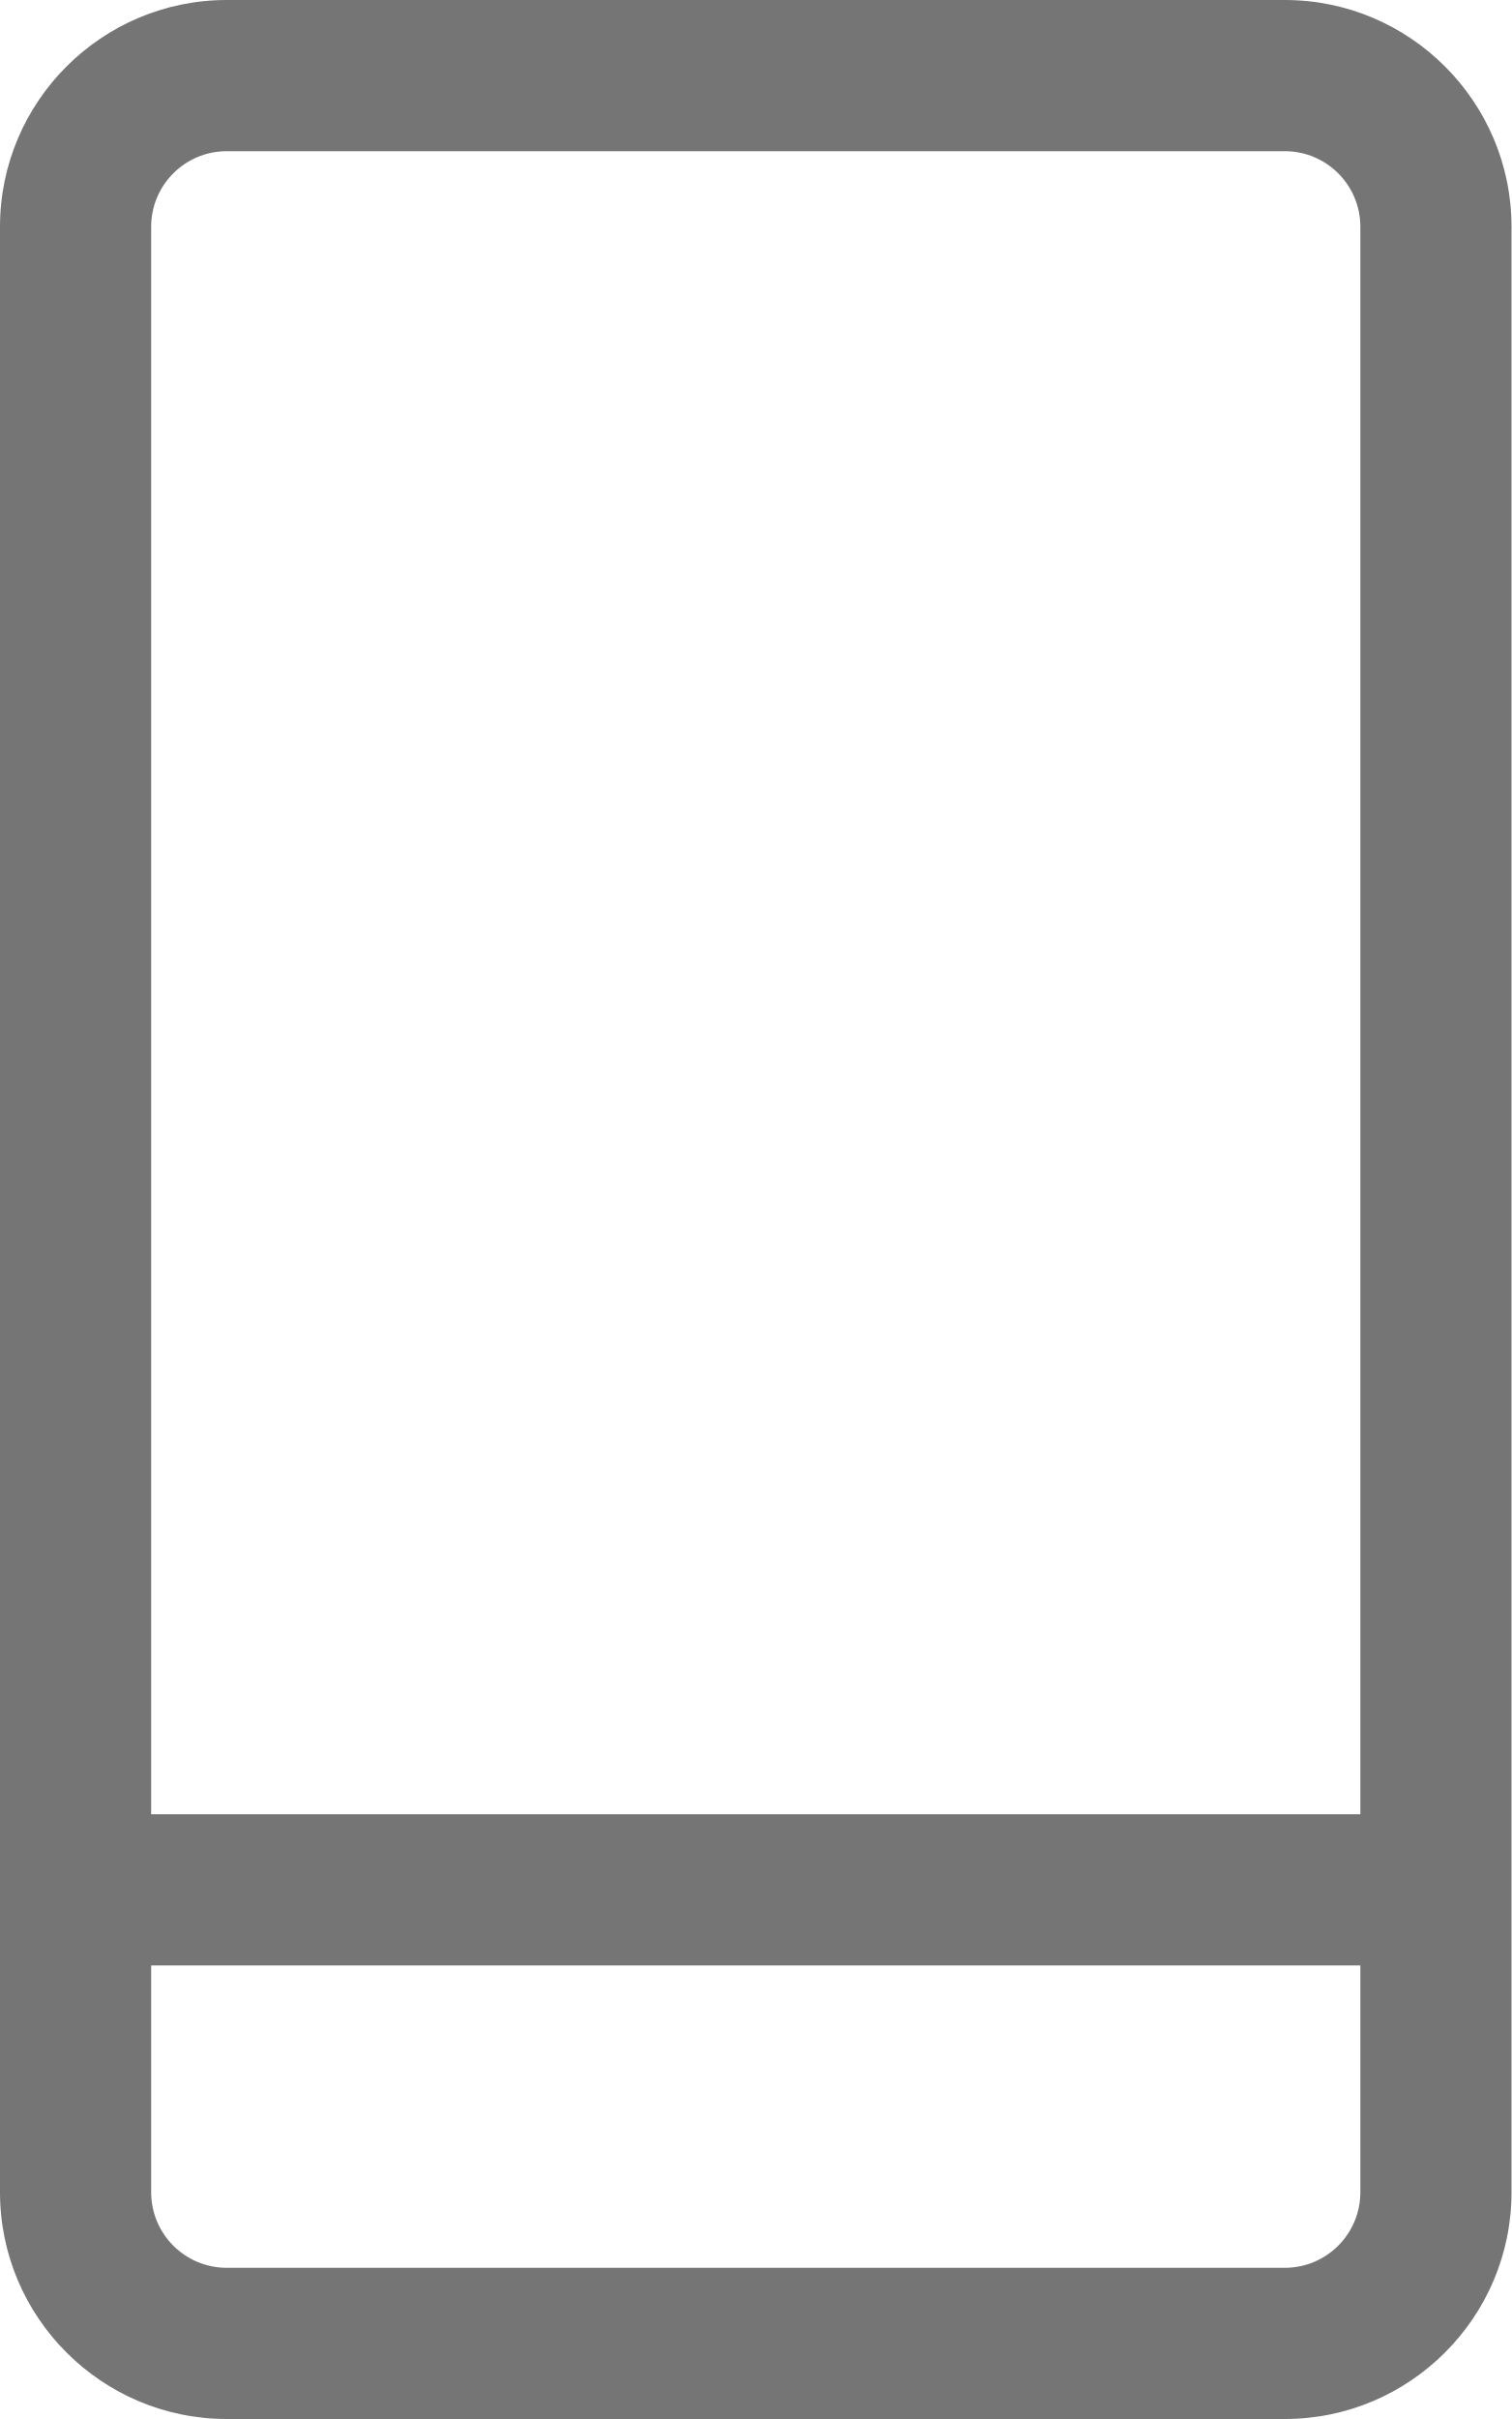
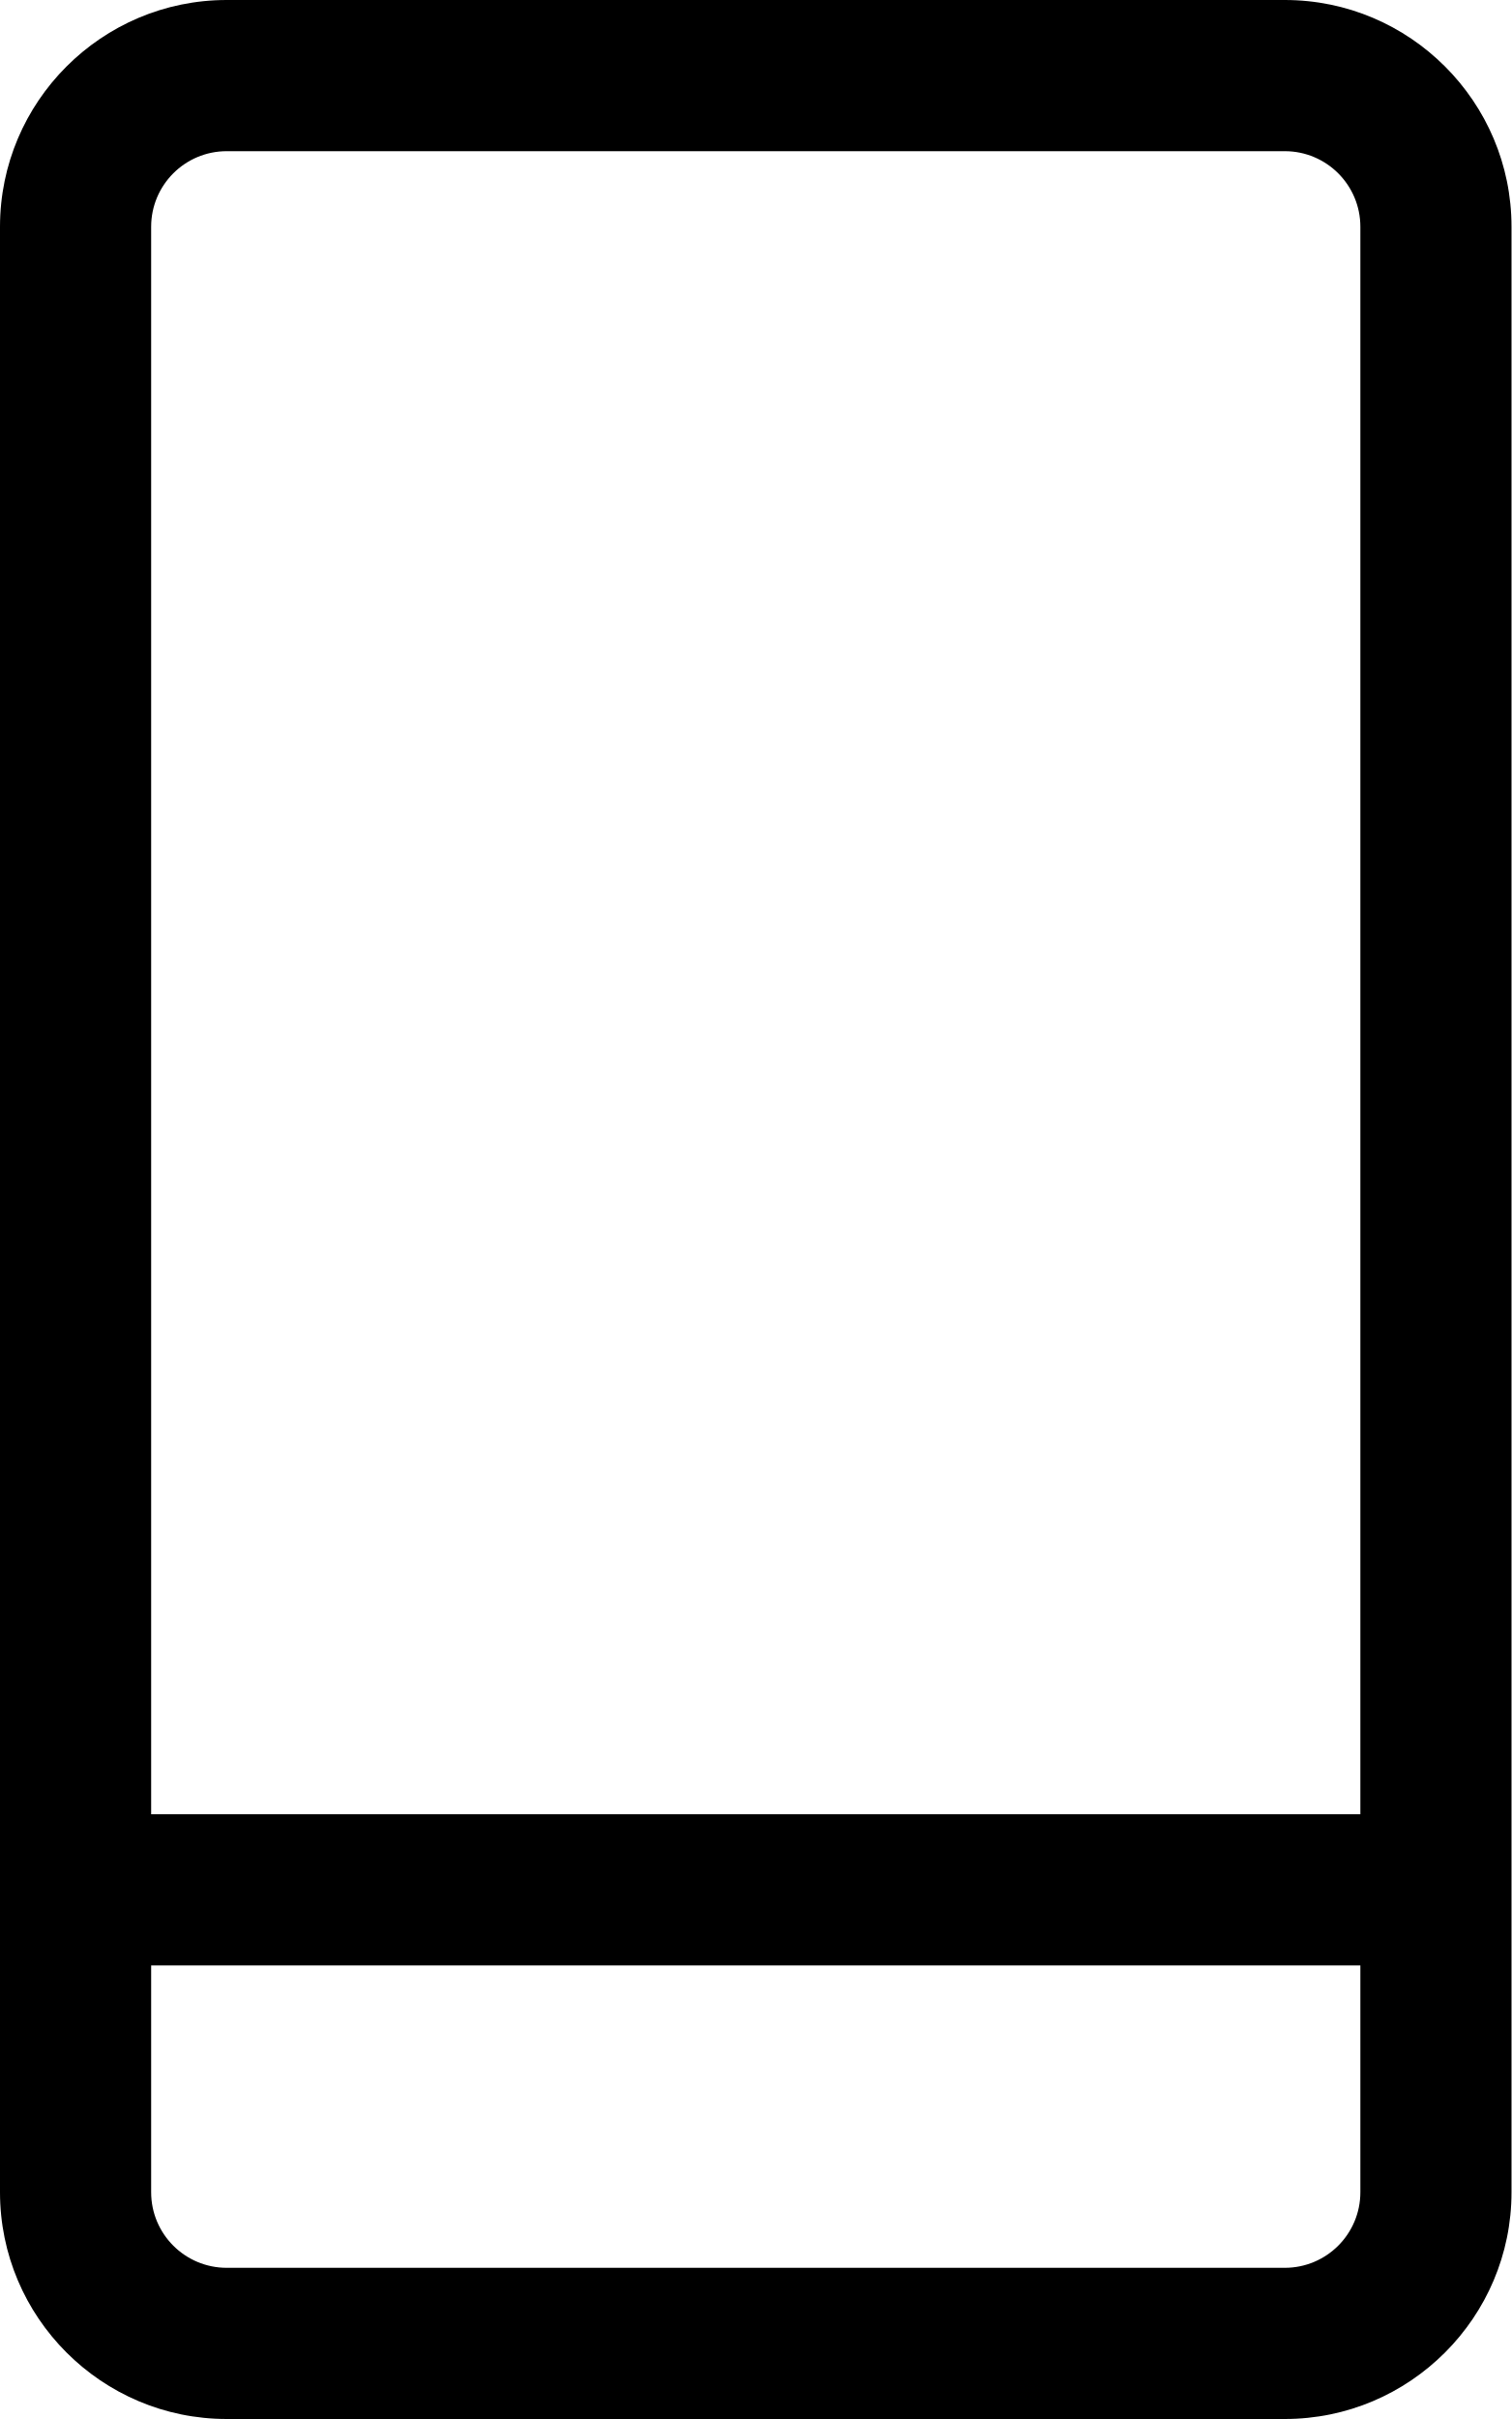
- <svg xmlns="http://www.w3.org/2000/svg" version="1.1" width="20" height="32" viewBox="0 0 20 32">
-   <path fill="#757575" d="M17 0h-14c-1.654 0-3 1.346-3 3v26c0 1.654 1.346 3 3 3h14c1.654 0 3-1.346 3-3v-26c0-1.654-1.346-3-3-3zM3 2h14c0.552 0 1 0.448 1 1v0 21h-16v-21c0-0.552 0.448-1 1-1v0zM17 30h-14c-0.552 0-1-0.448-1-1v0-3h16v3c0 0.552-0.448 1-1 1v0z" />
+ <svg xmlns="http://www.w3.org/2000/svg" width="20" height="32">
+   <path d="M17 0H3C1.346 0 0 1.346 0 3v26c0 1.654 1.346 3 3 3h14c1.654 0 3-1.346 3-3V3c0-1.654-1.346-3-3-3zM3 2h14a1 1 0 0 1 1 1v21H2V3a1 1 0 0 1 1-1zm14 28H3a1 1 0 0 1-1-1v-3h16v3a1 1 0 0 1-1 1z" />
</svg>
